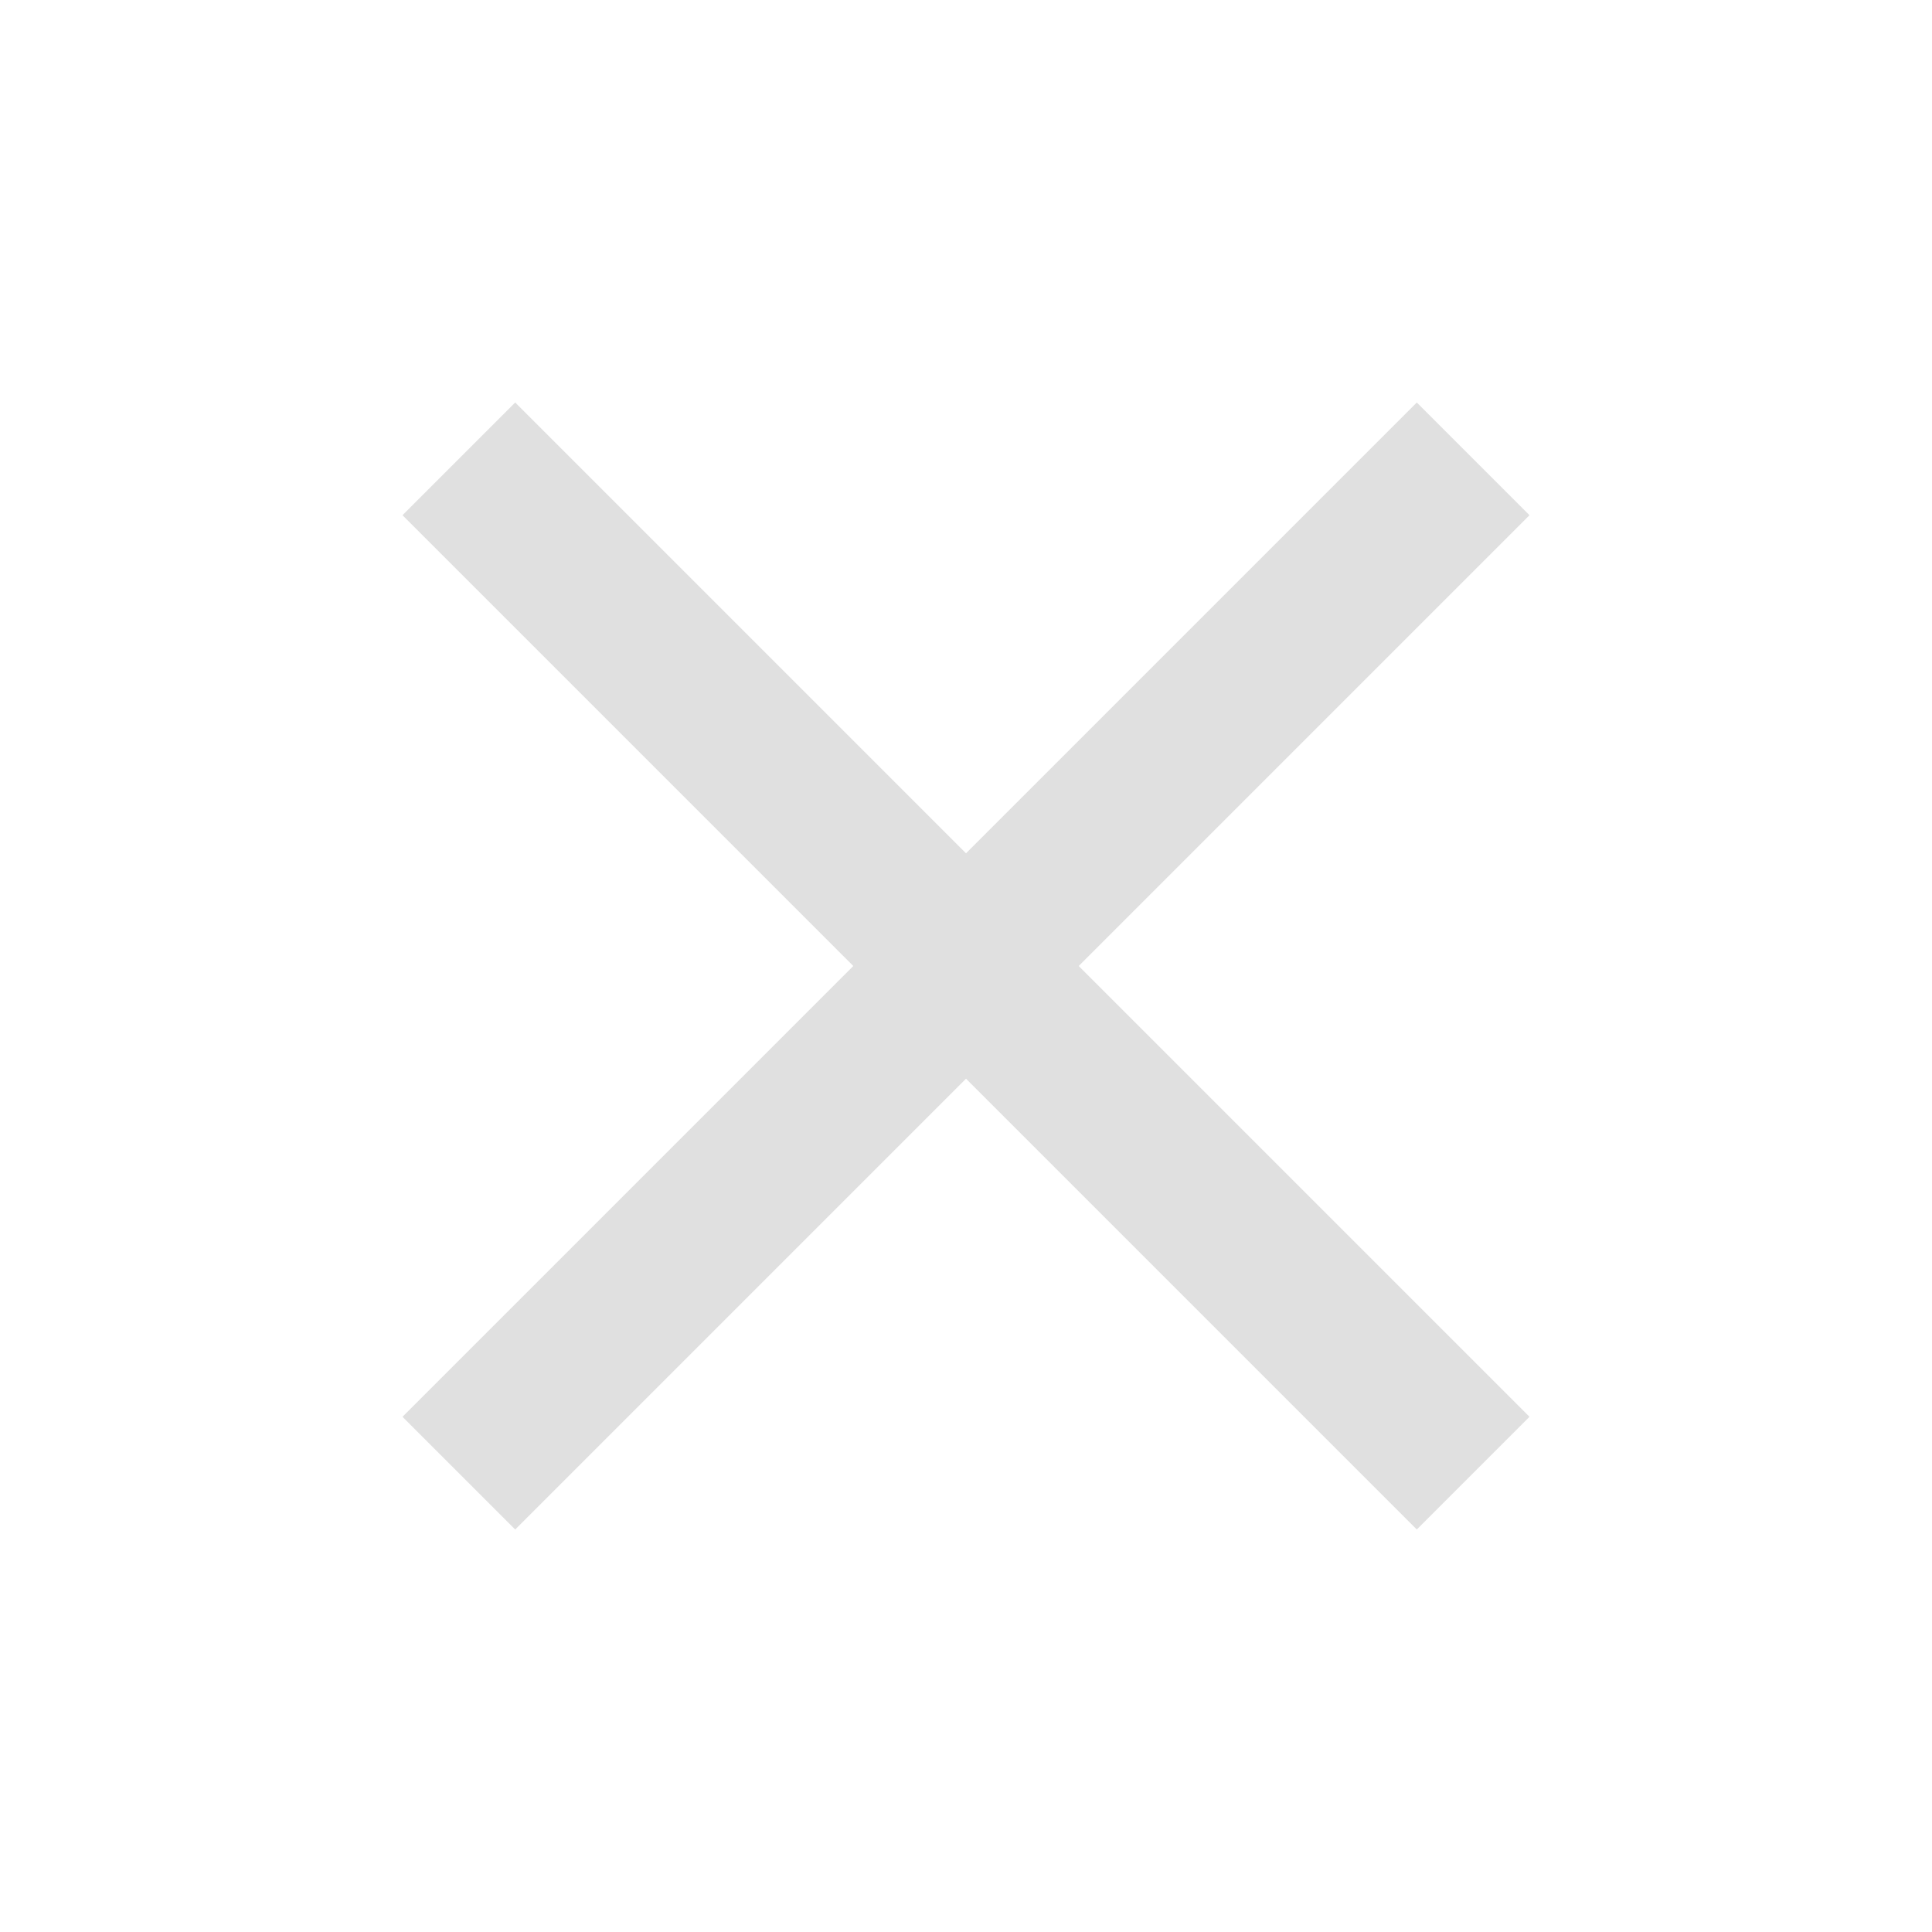
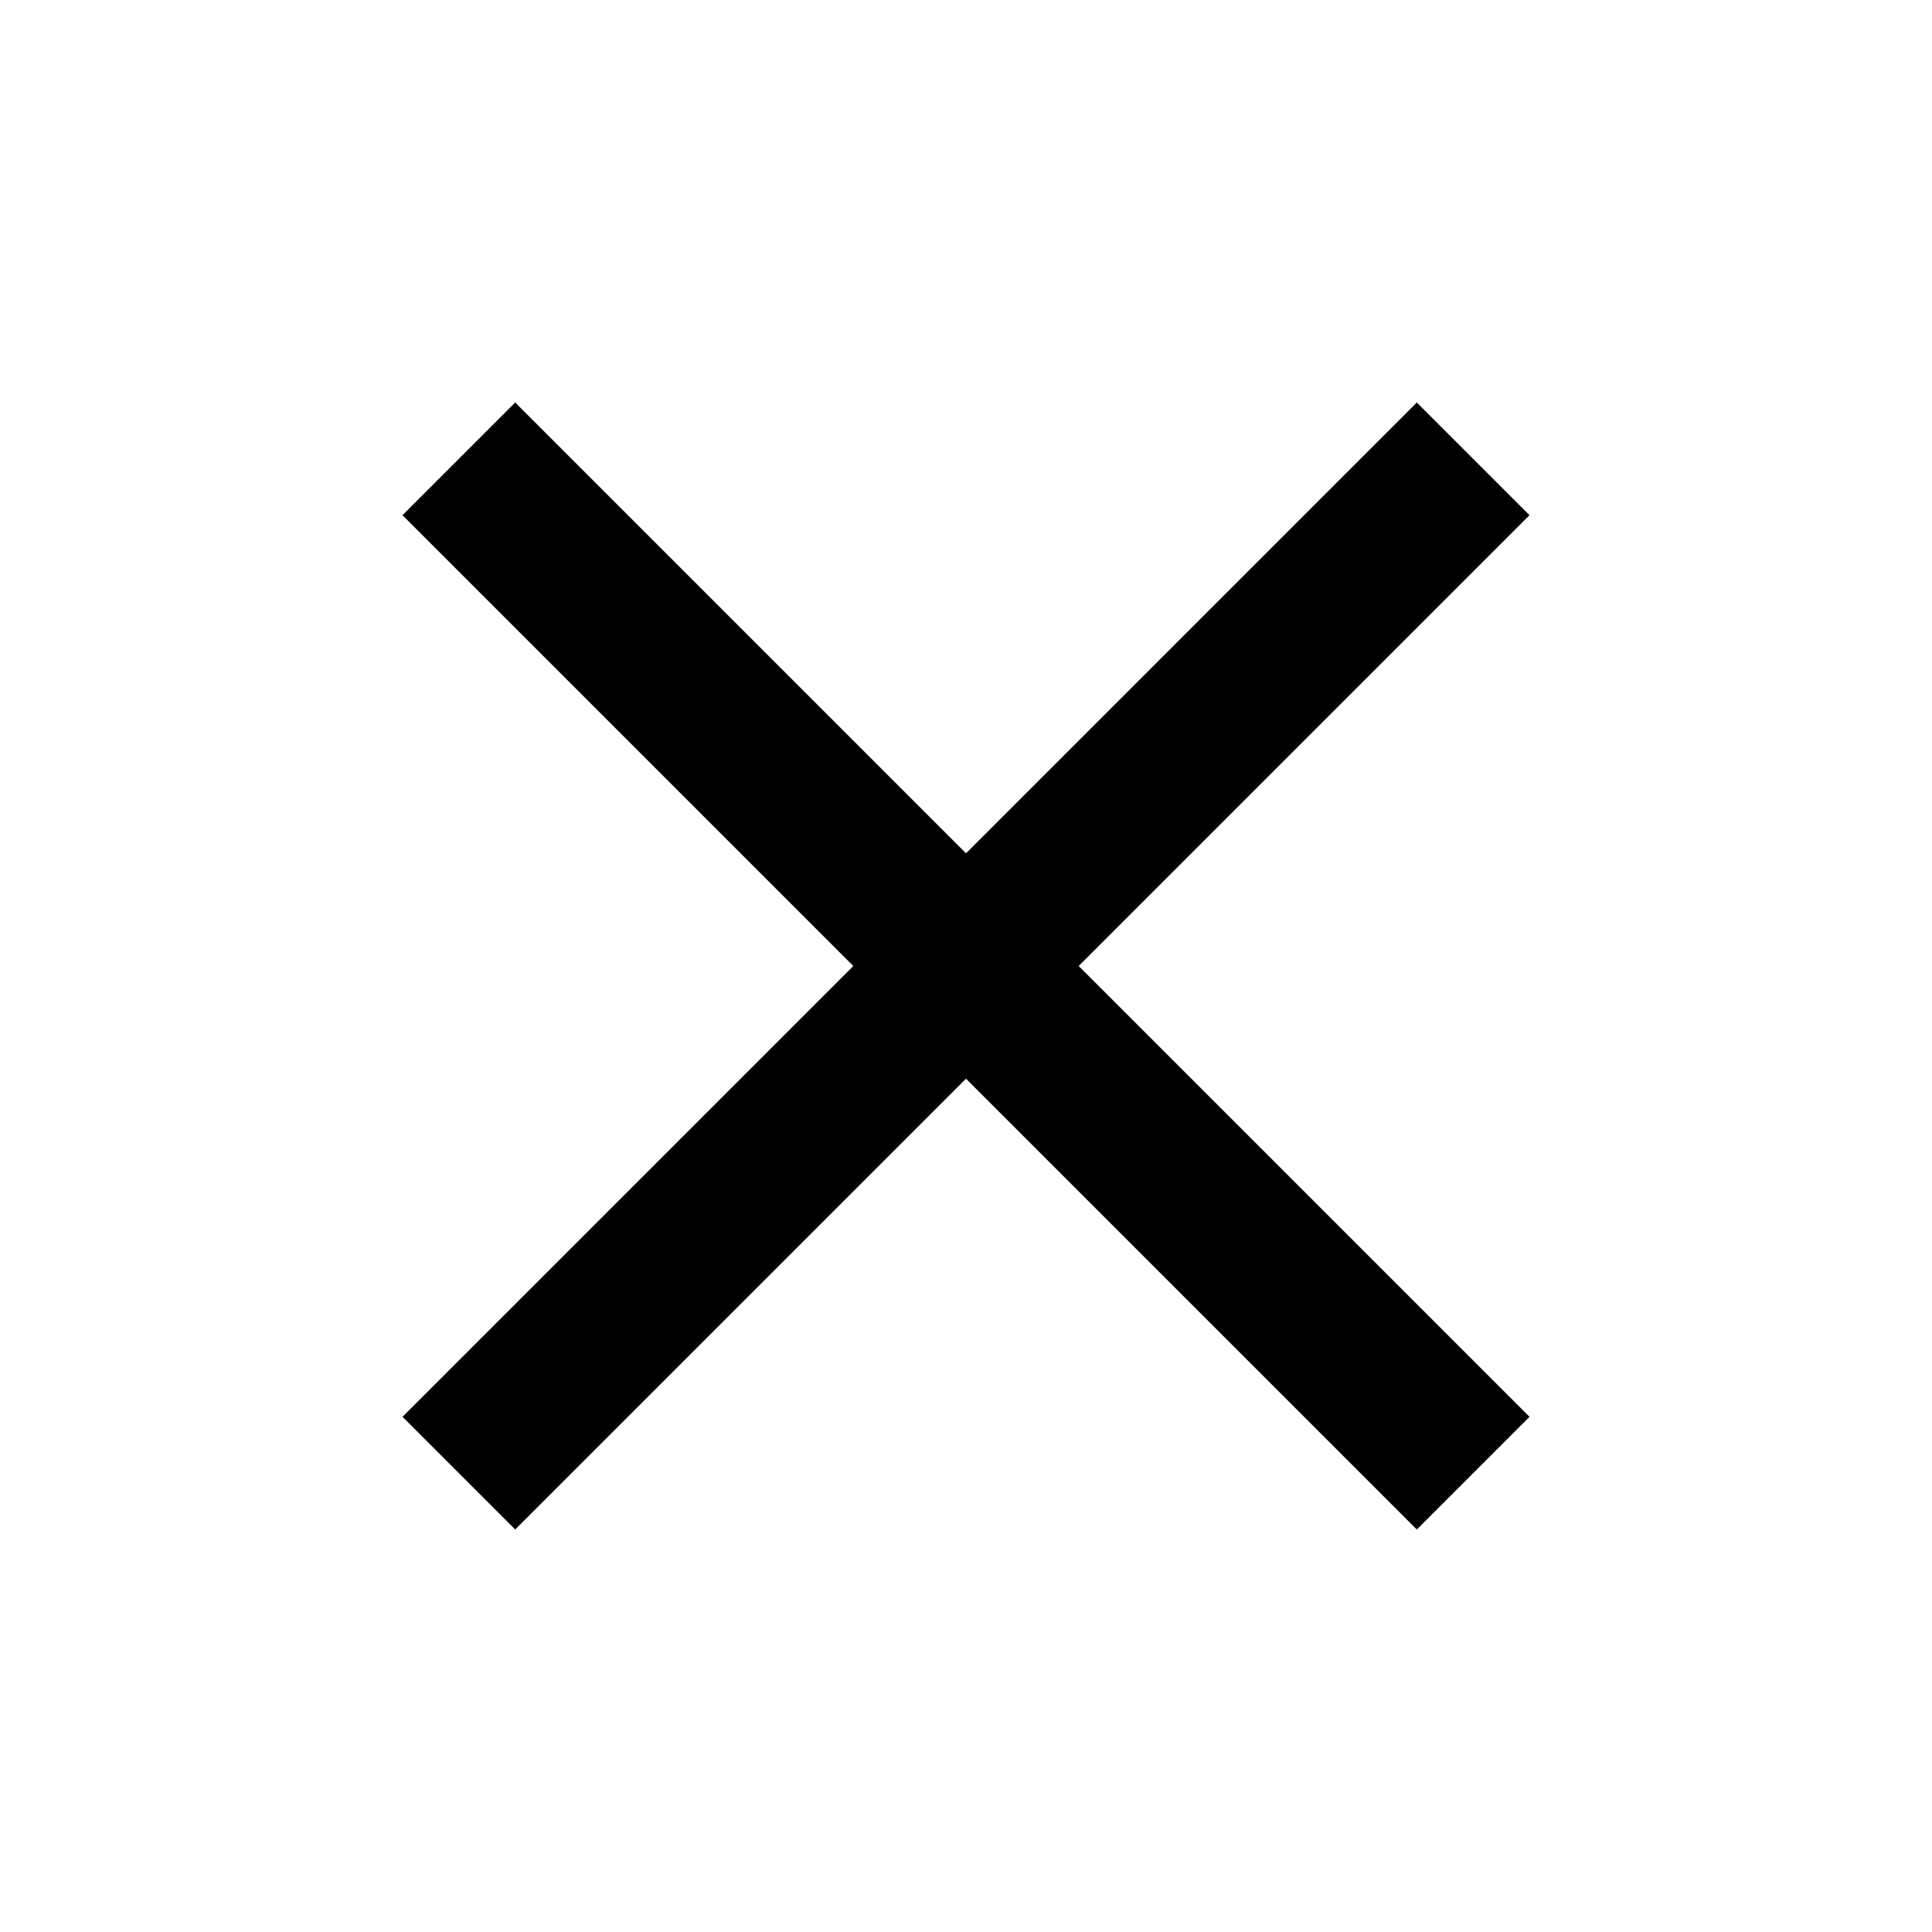
- <svg xmlns="http://www.w3.org/2000/svg" height="24px" viewBox="0 -960 960 960" width="24px" fill="#E0E0E0">
+ <svg xmlns="http://www.w3.org/2000/svg" height="24px" viewBox="0 -960 960 960" width="24px" fill="currentColor">
  <path d="m256-200-56-56 224-224-224-224 56-56 224 224 224-224 56 56-224 224 224 224-56 56-224-224-224 224Z" />
</svg>
